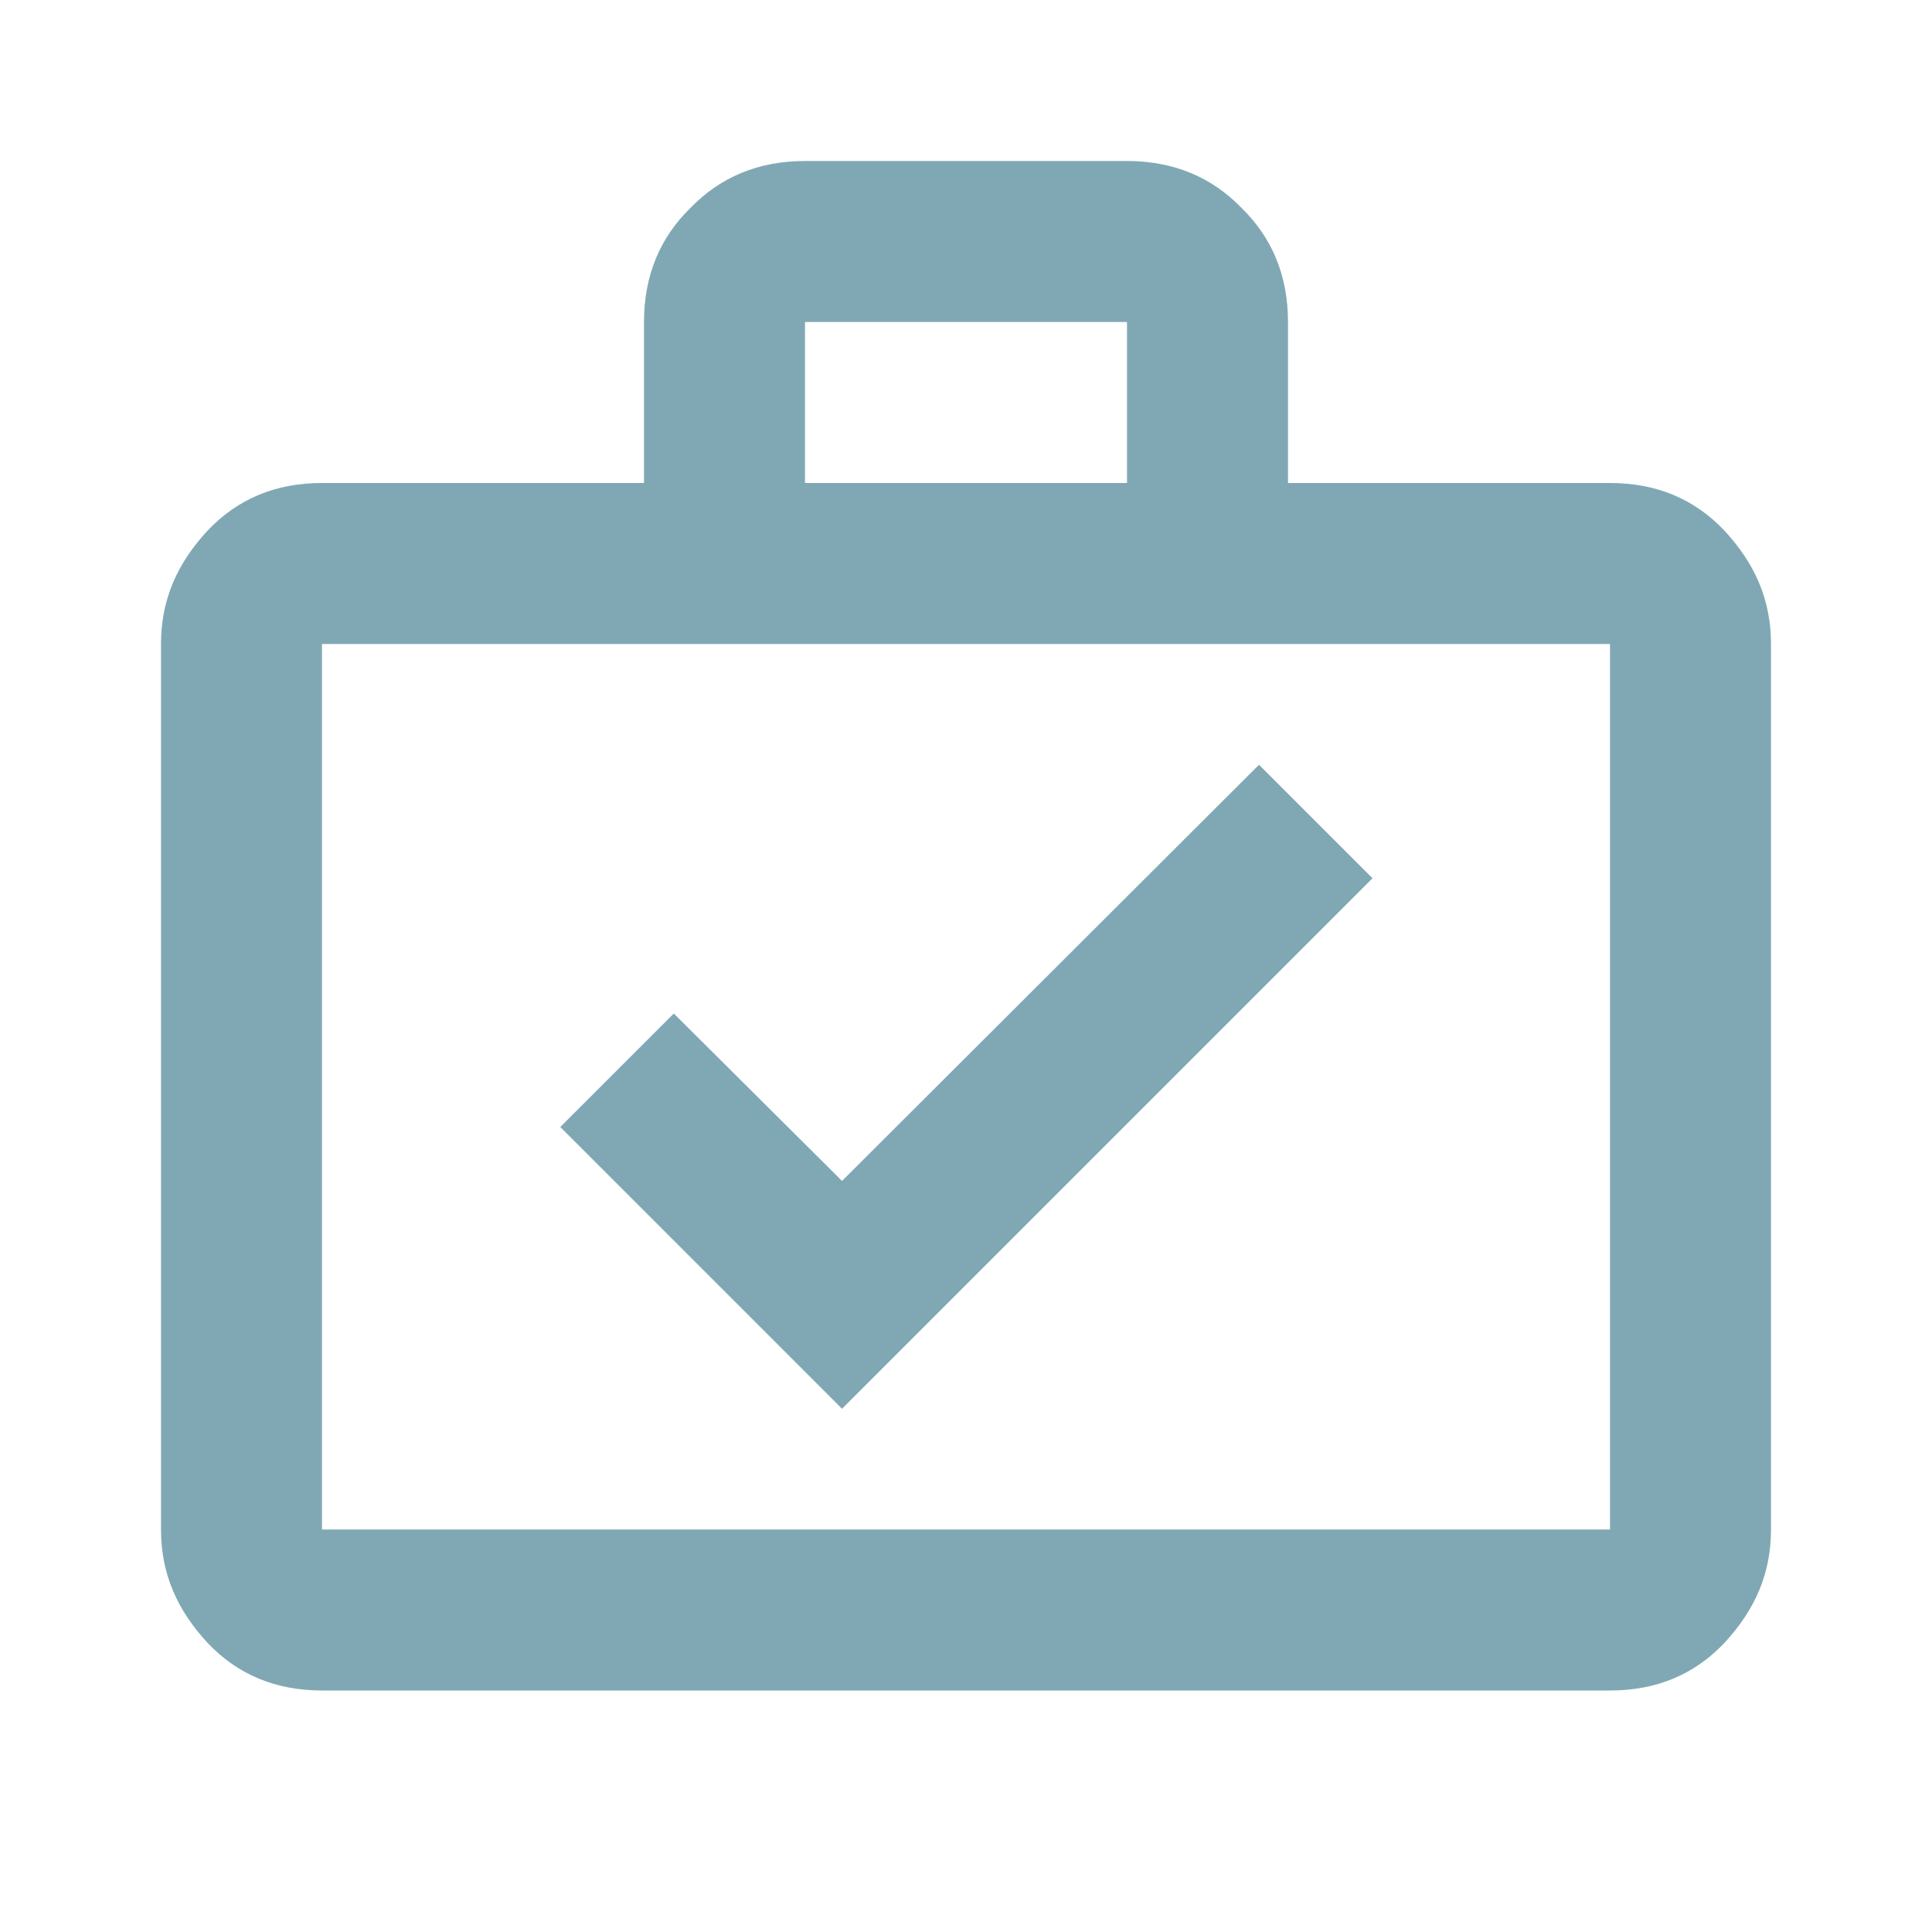
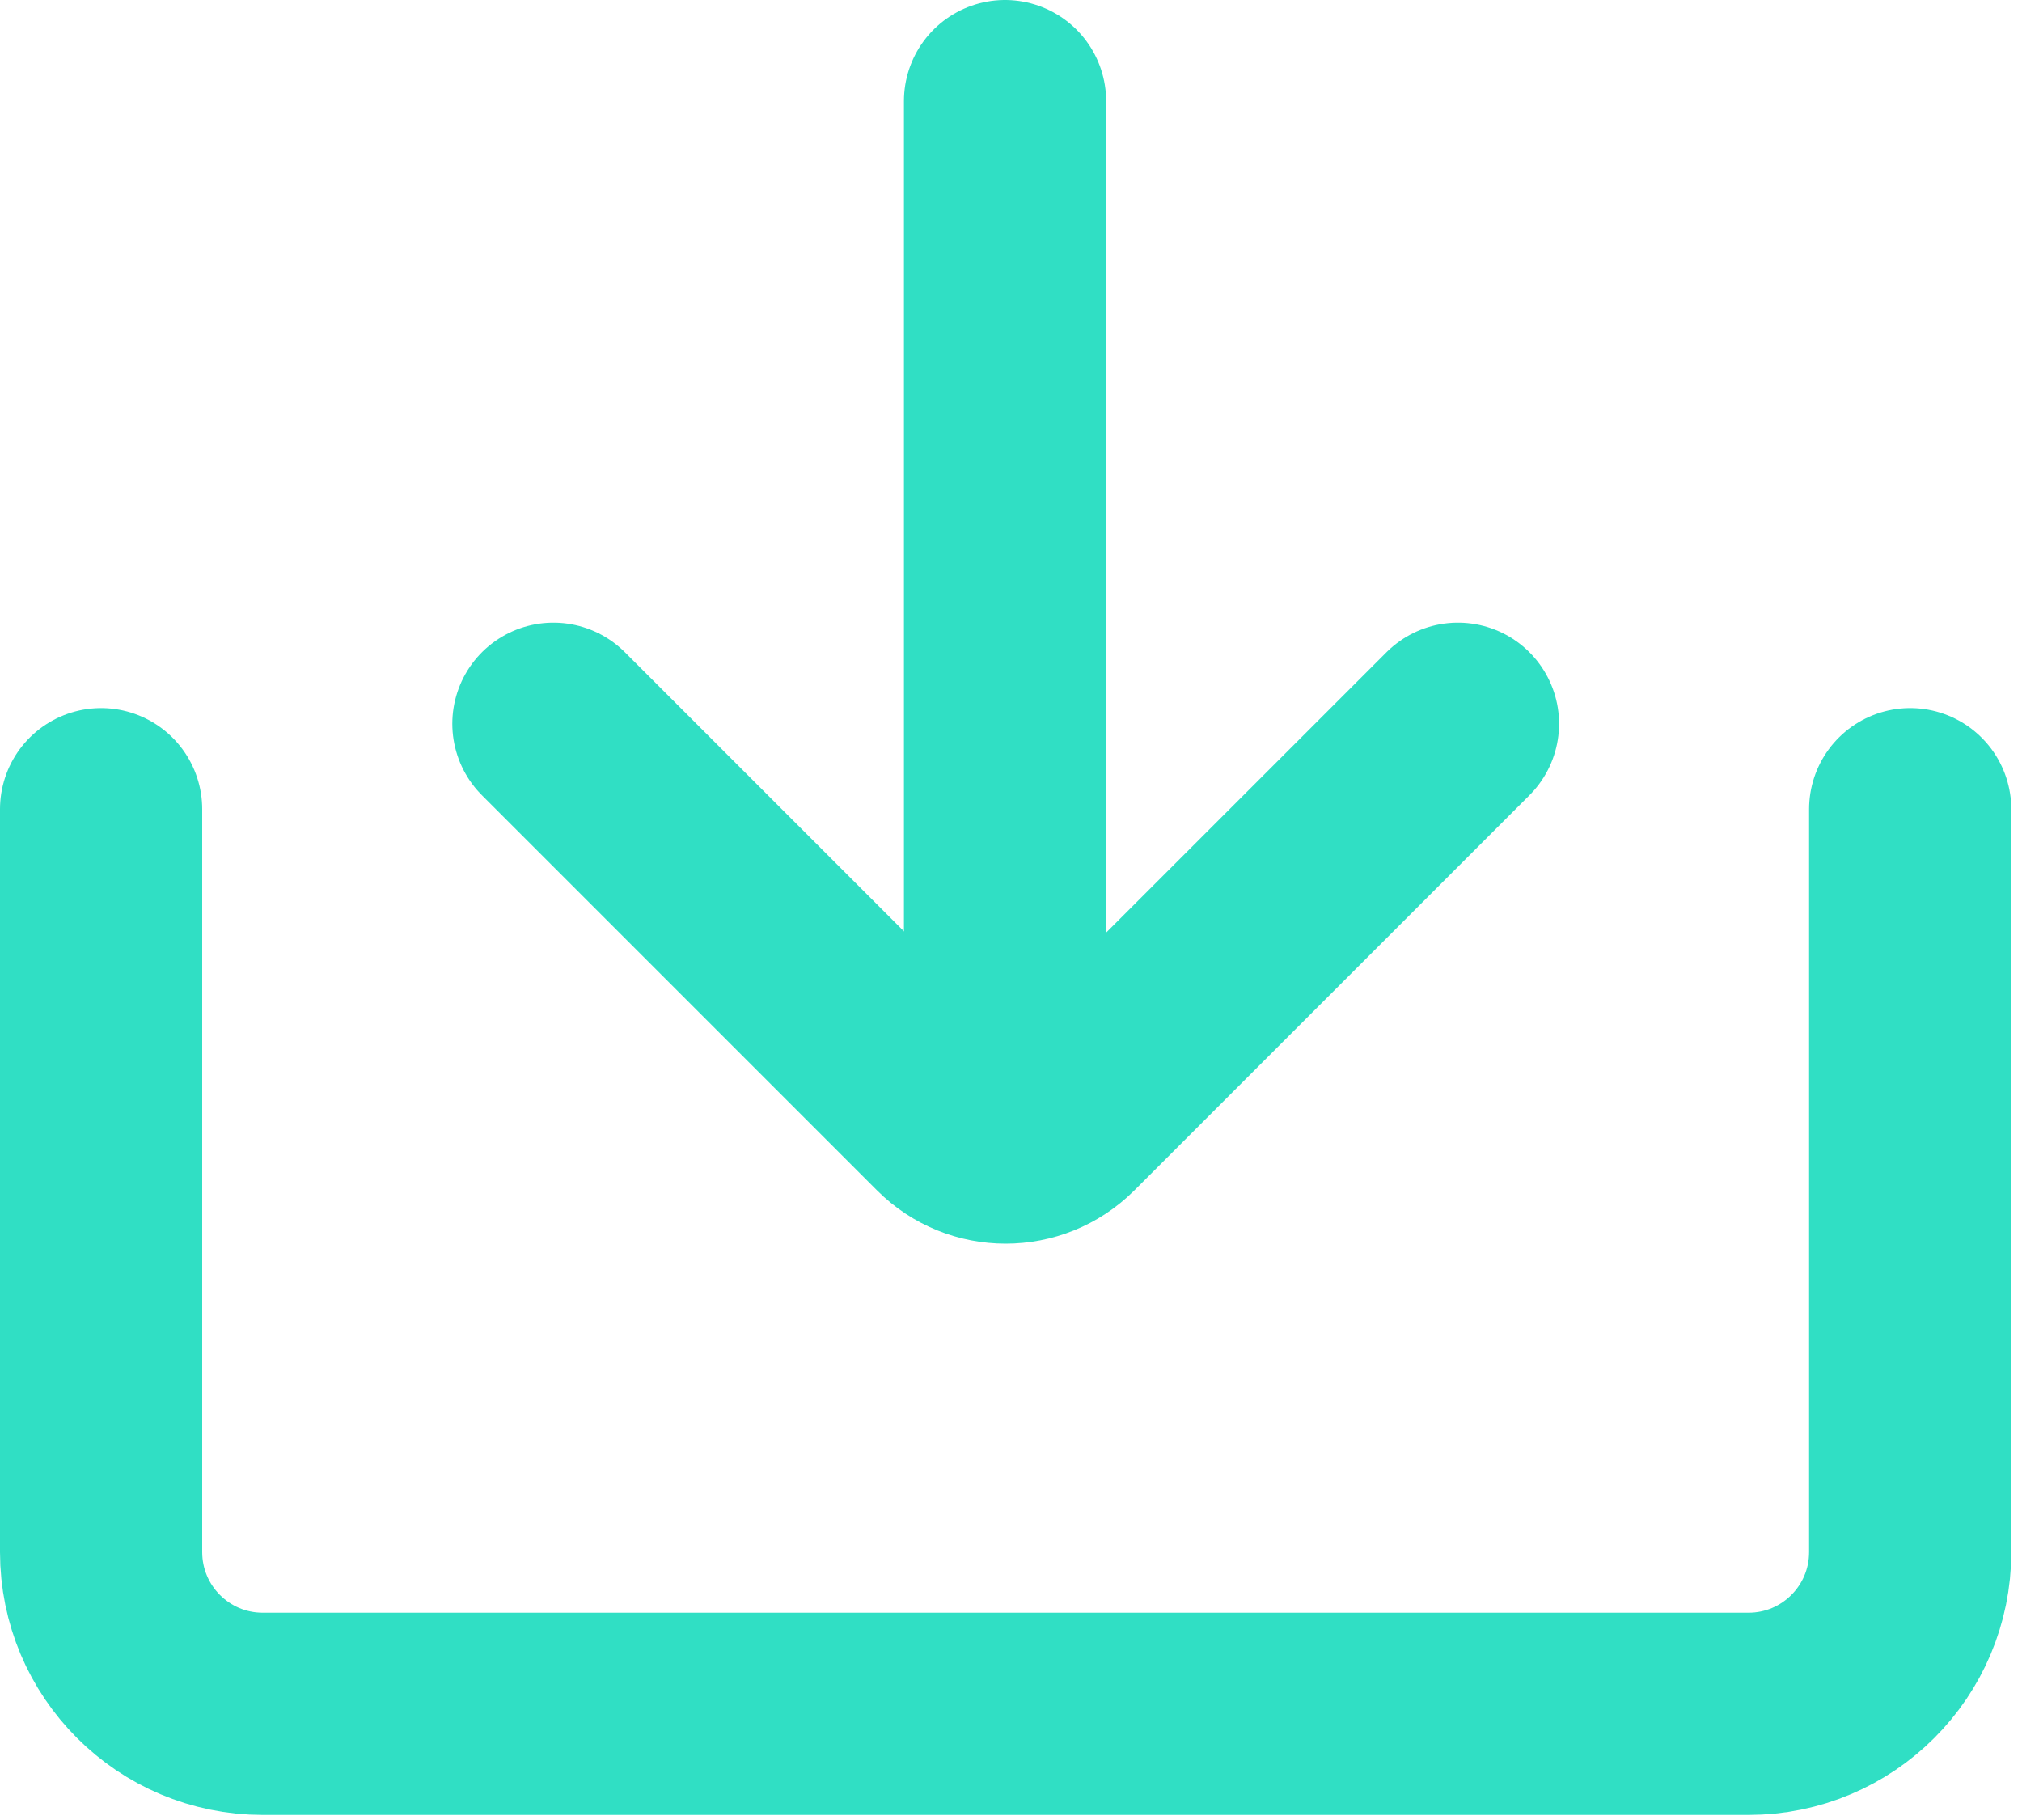
- <svg xmlns="http://www.w3.org/2000/svg" width="24" height="24" viewBox="0 0 24 24" fill="none">
-   <path d="M20 6C20.58 6 21.05 6.2 21.42 6.59C21.8 7 22 7.45 22 8V19C22 19.55 21.8 20 21.42 20.41C21.05 20.8 20.58 21 20 21H4C3.42 21 2.95 20.8 2.58 20.41C2.2 20 2 19.55 2 19V8C2 7.45 2.2 7 2.58 6.59C2.95 6.2 3.42 6 4 6H8V4C8 3.42 8.2 2.95 8.58 2.58C8.95 2.2 9.42 2 10 2H14C14.58 2 15.05 2.2 15.42 2.58C15.8 2.95 16 3.42 16 4V6H20ZM4 8V19H20V8H4ZM14 6V4H10V6H14ZM10.46 17.5L17.05 10.91L15.64 9.5L10.46 14.67L8.37 12.59L6.96 14L10.46 17.5Z" fill="#80A8B4" />
+ <svg xmlns="http://www.w3.org/2000/svg" width="20" height="18" viewBox="0 0 20 18" fill="none">
+   <line x1="9.941" y1="9.737" x2="9.941" y2="1" stroke="#30DFC4" stroke-width="2" stroke-linecap="round" />
+   <path d="M5.474 7.158L9.382 11.066C9.694 11.378 10.2 11.378 10.513 11.066L14.421 7.158" stroke="#30DFC4" stroke-width="2" stroke-linecap="round" />
+   <path d="M1 8.003V15.35C1 16.234 1.716 16.95 2.6 16.95H17.294C18.178 16.95 18.894 16.234 18.894 15.35V8.003" stroke="#30DFC4" stroke-width="2" stroke-linecap="round" />
</svg>
